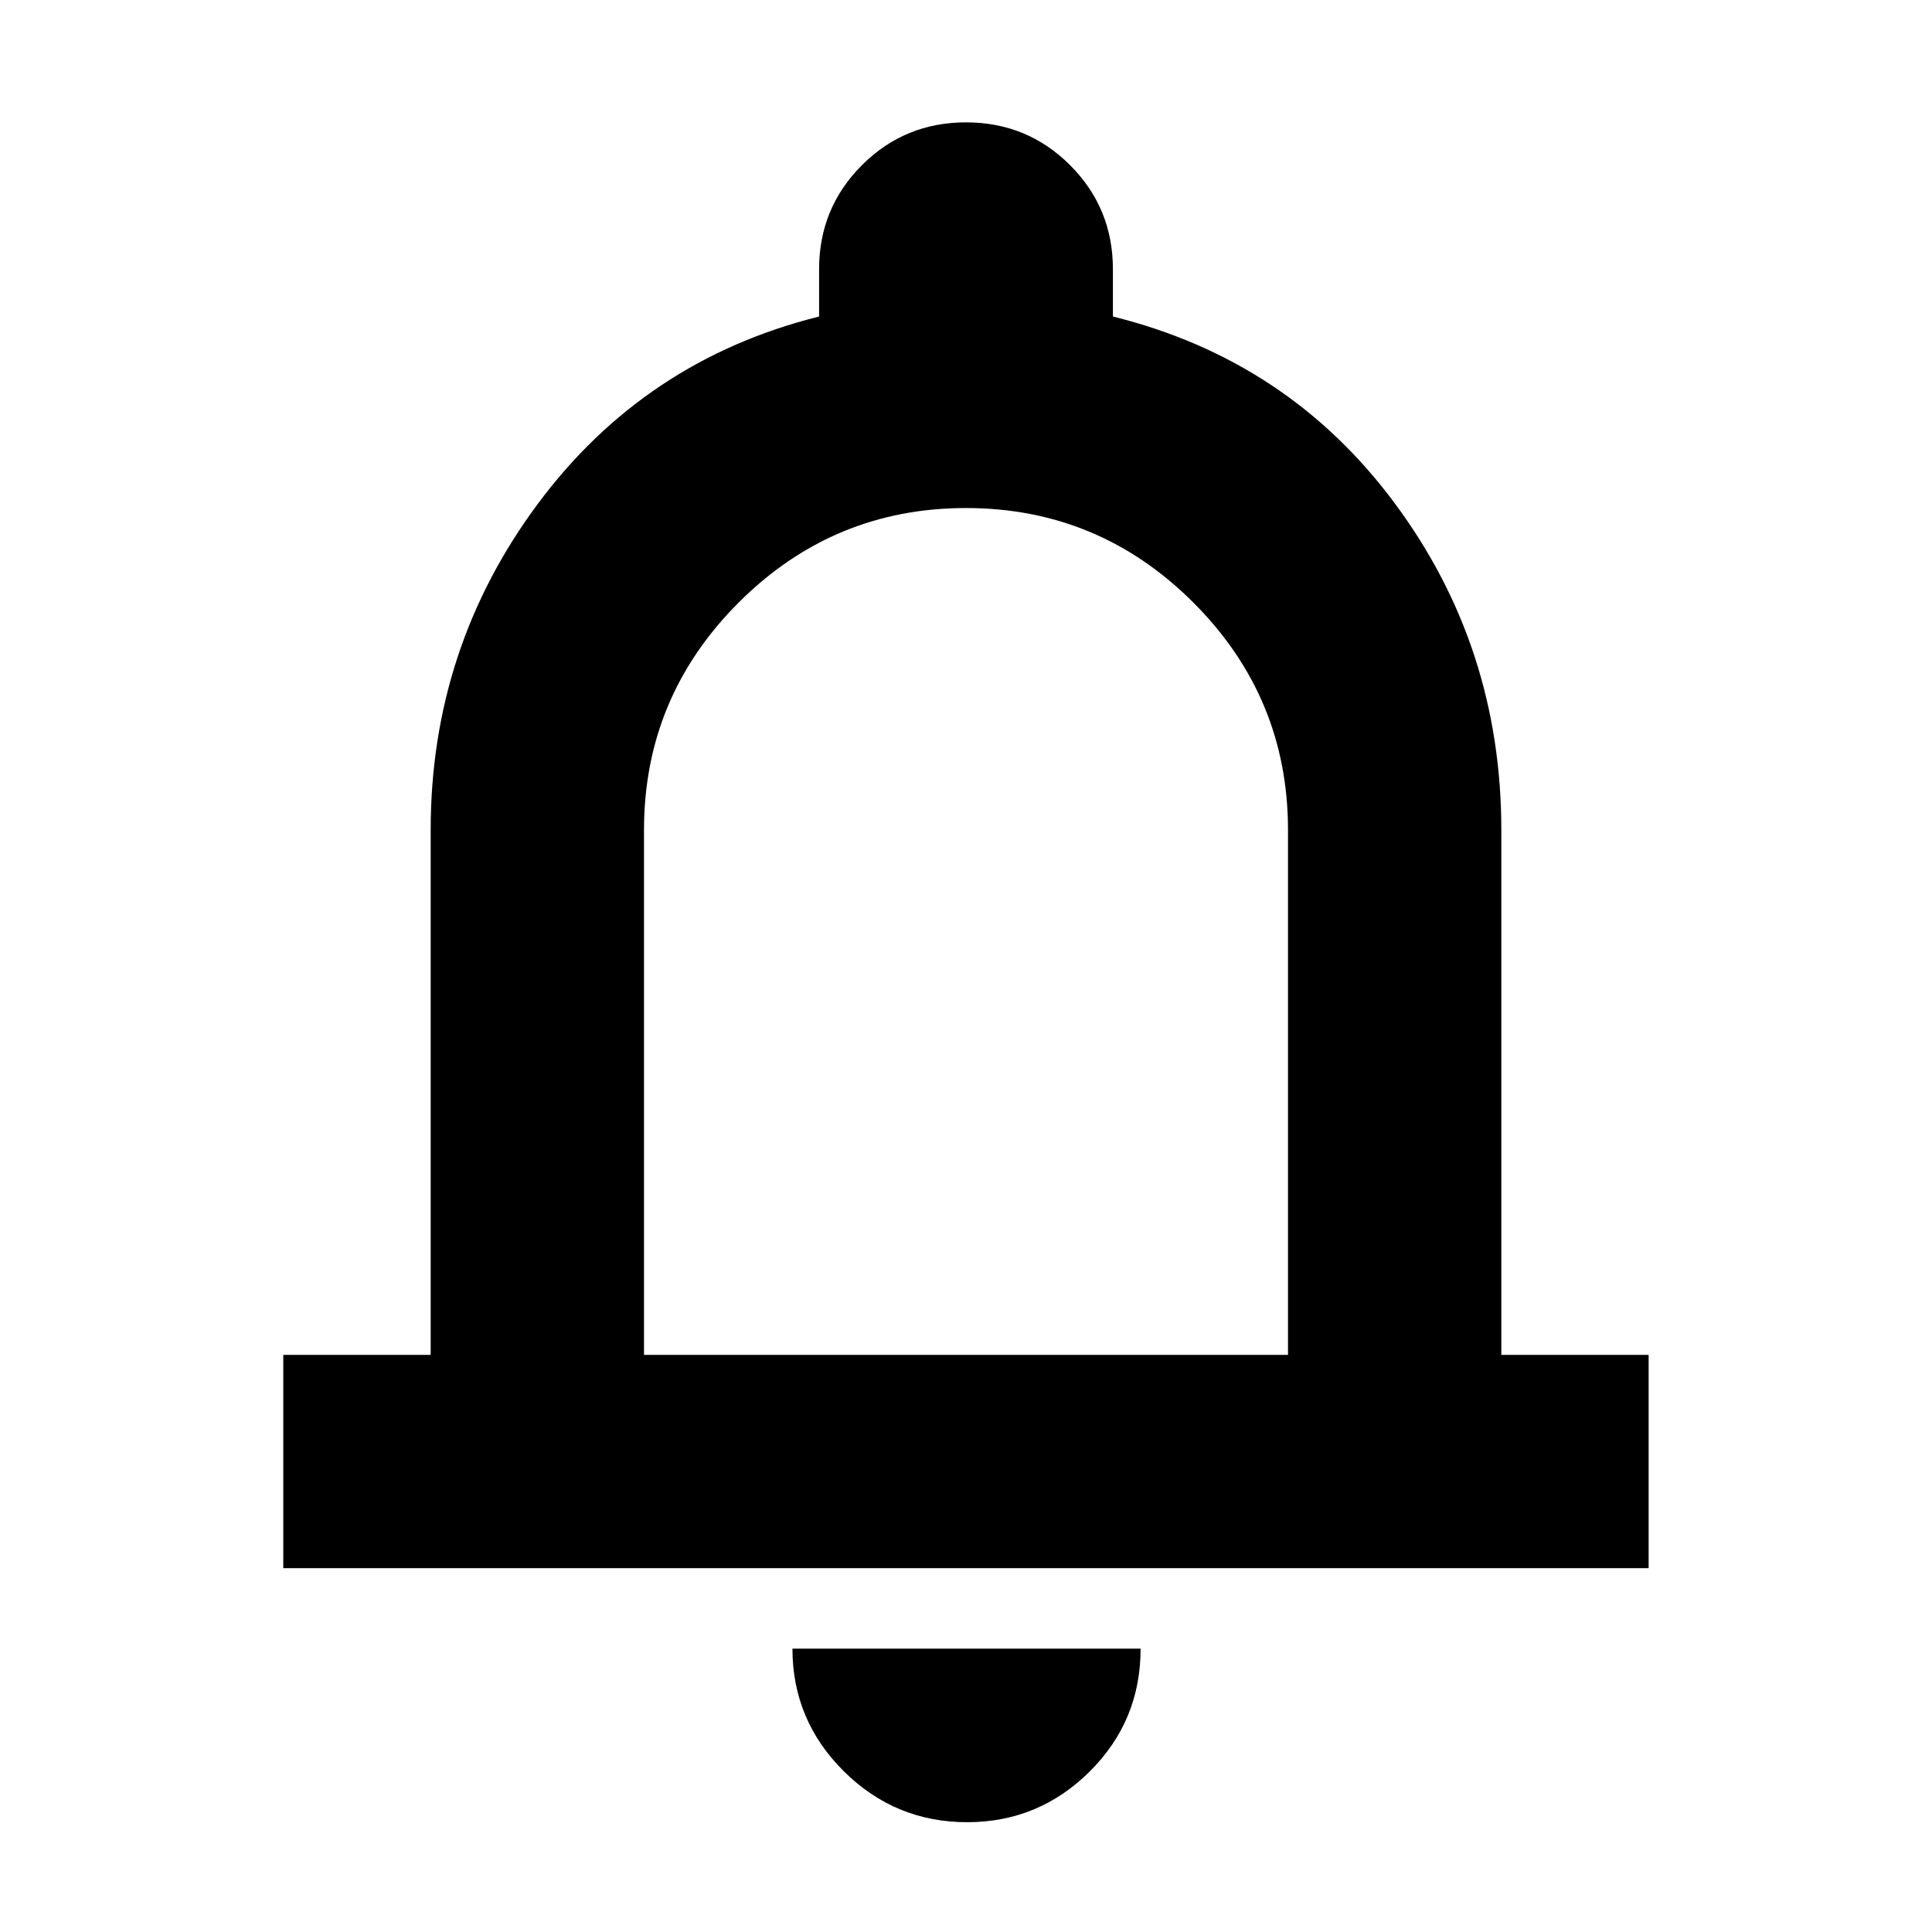
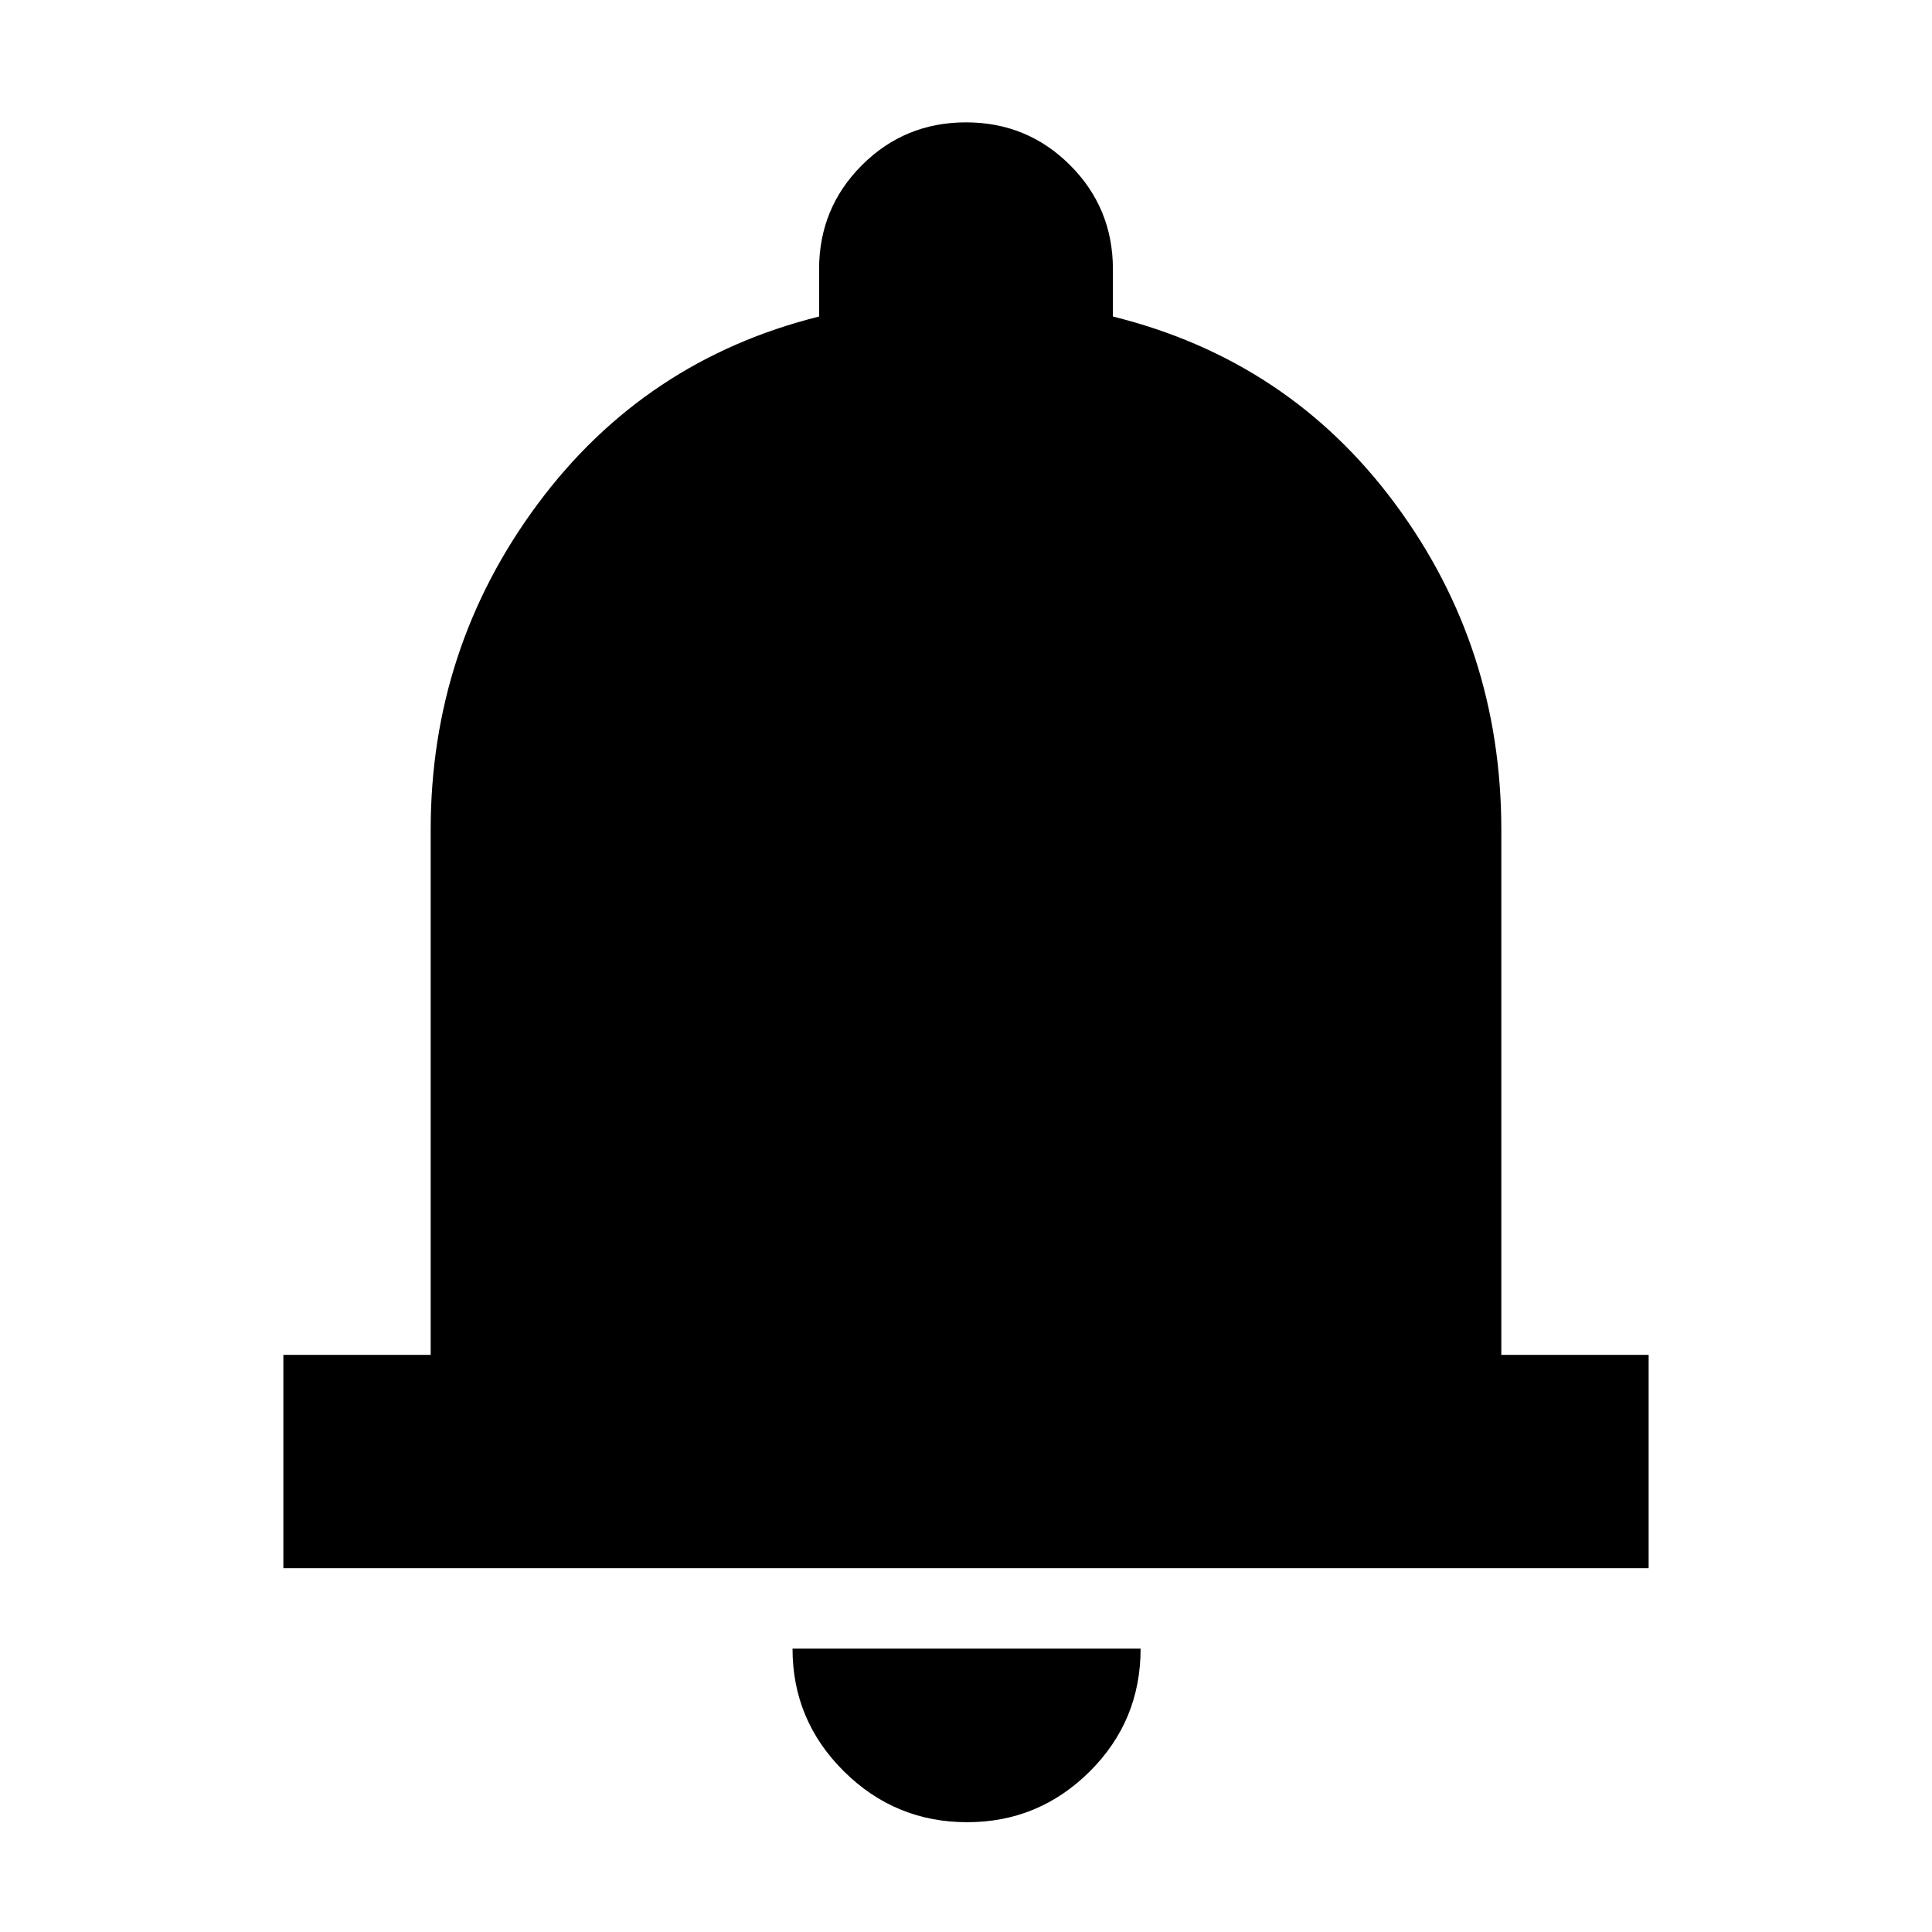
<svg xmlns="http://www.w3.org/2000/svg" width="24" height="24" viewBox="0 0 24 24" fill="none">
-   <path d="M3.519 19.48V16.831H5.35V10.311C5.35 8.805 5.793 7.456 6.678 6.263C7.563 5.07 8.729 4.293 10.175 3.932V3.345C10.175 2.838 10.352 2.407 10.707 2.052C11.062 1.697 11.493 1.52 12 1.52C12.507 1.52 12.938 1.697 13.293 2.052C13.648 2.407 13.825 2.838 13.825 3.345V3.932C15.281 4.293 16.449 5.068 17.329 6.256C18.21 7.444 18.65 8.796 18.65 10.311V16.831H20.48V19.48H3.519ZM12.014 22.636C11.418 22.636 10.907 22.425 10.482 22.003C10.057 21.581 9.844 21.073 9.844 20.48H14.169C14.169 21.078 13.959 21.586 13.537 22.006C13.114 22.426 12.607 22.636 12.014 22.636ZM8 16.831H16V10.311C16 9.211 15.608 8.269 14.825 7.486C14.042 6.703 13.1 6.311 12 6.311C10.9 6.311 9.958 6.703 9.175 7.486C8.392 8.269 8 9.211 8 10.311V16.831Z" fill="currentColor" />
+   <path d="M3.52 19.48V16.831H5.35V10.311C5.35 8.805 5.793 7.456 6.678 6.263C7.563 5.07 8.729 4.293 10.175 3.932V3.345C10.175 2.838 10.352 2.407 10.707 2.052C11.062 1.697 11.493 1.52 12 1.52C12.507 1.52 12.938 1.697 13.293 2.052C13.648 2.407 13.825 2.838 13.825 3.345V3.932C15.281 4.293 16.449 5.068 17.329 6.256C18.21 7.444 18.65 8.796 18.65 10.311V16.831H20.48V19.48H3.52ZM12.014 22.636C11.418 22.636 10.907 22.425 10.482 22.003C10.057 21.581 9.845 21.073 9.845 20.48H14.169C14.169 21.078 13.959 21.586 13.537 22.006C13.114 22.426 12.607 22.636 12.014 22.636Z" fill="currentColor" />
</svg>
